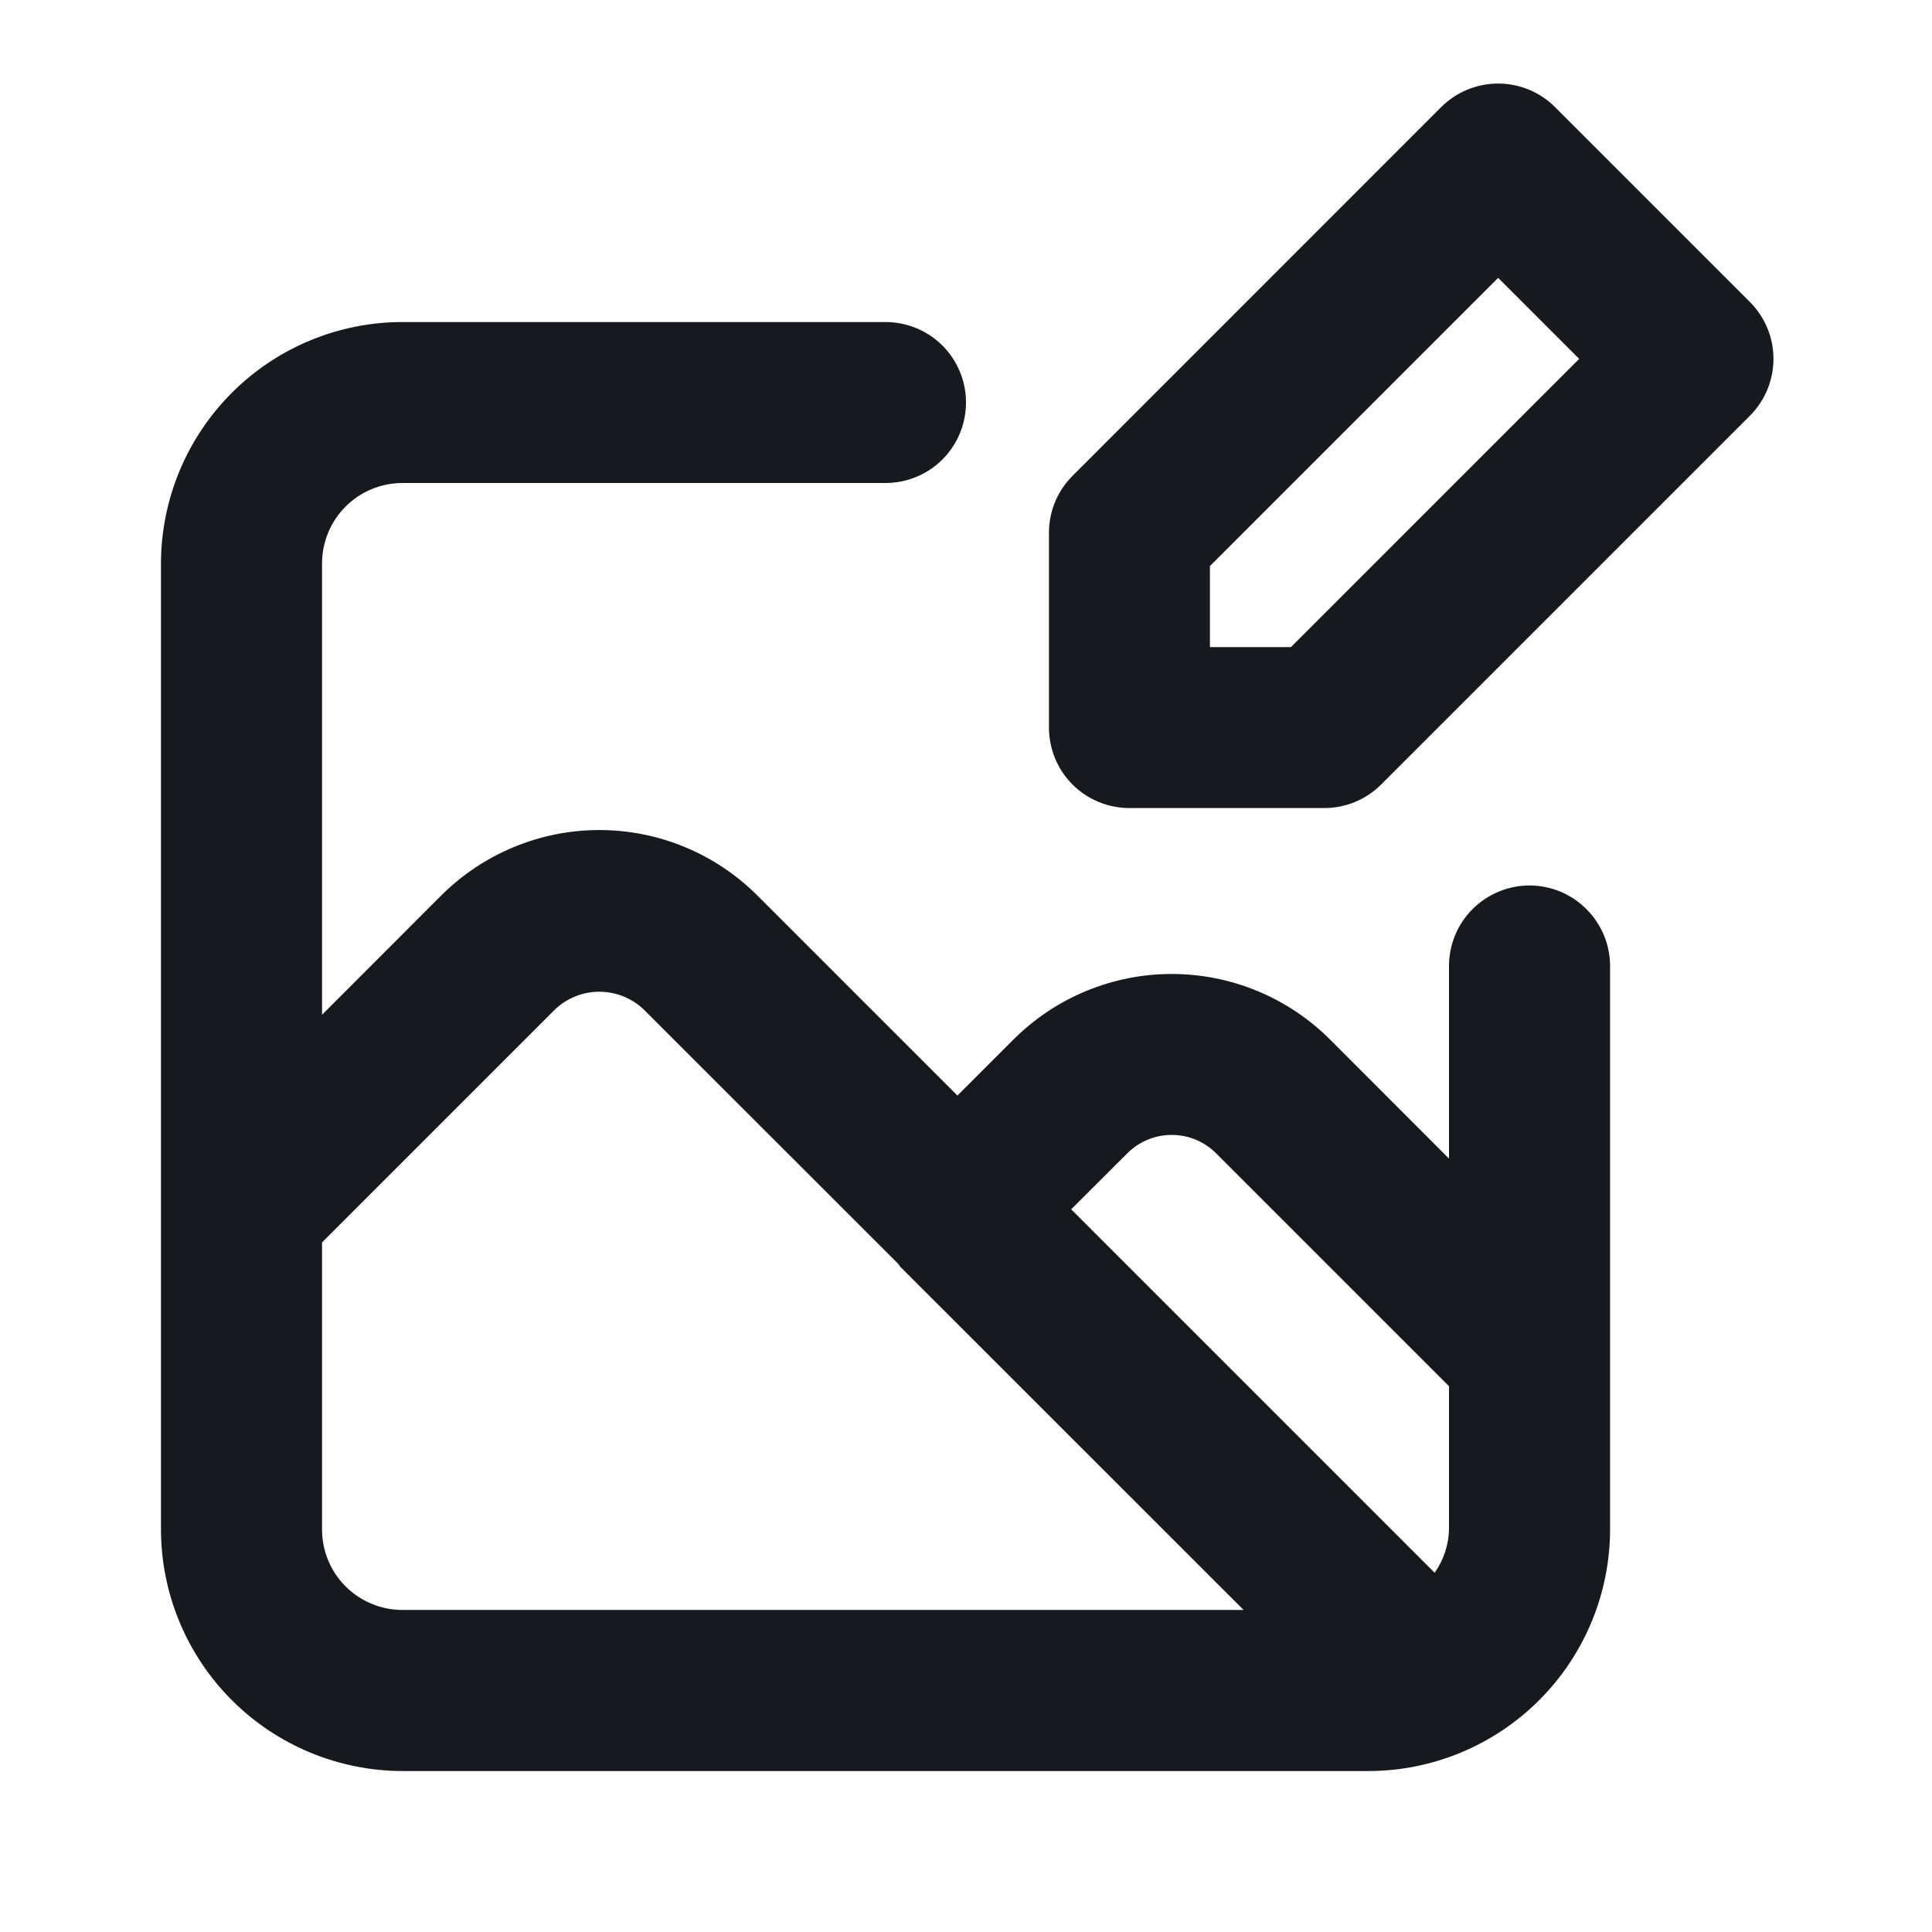
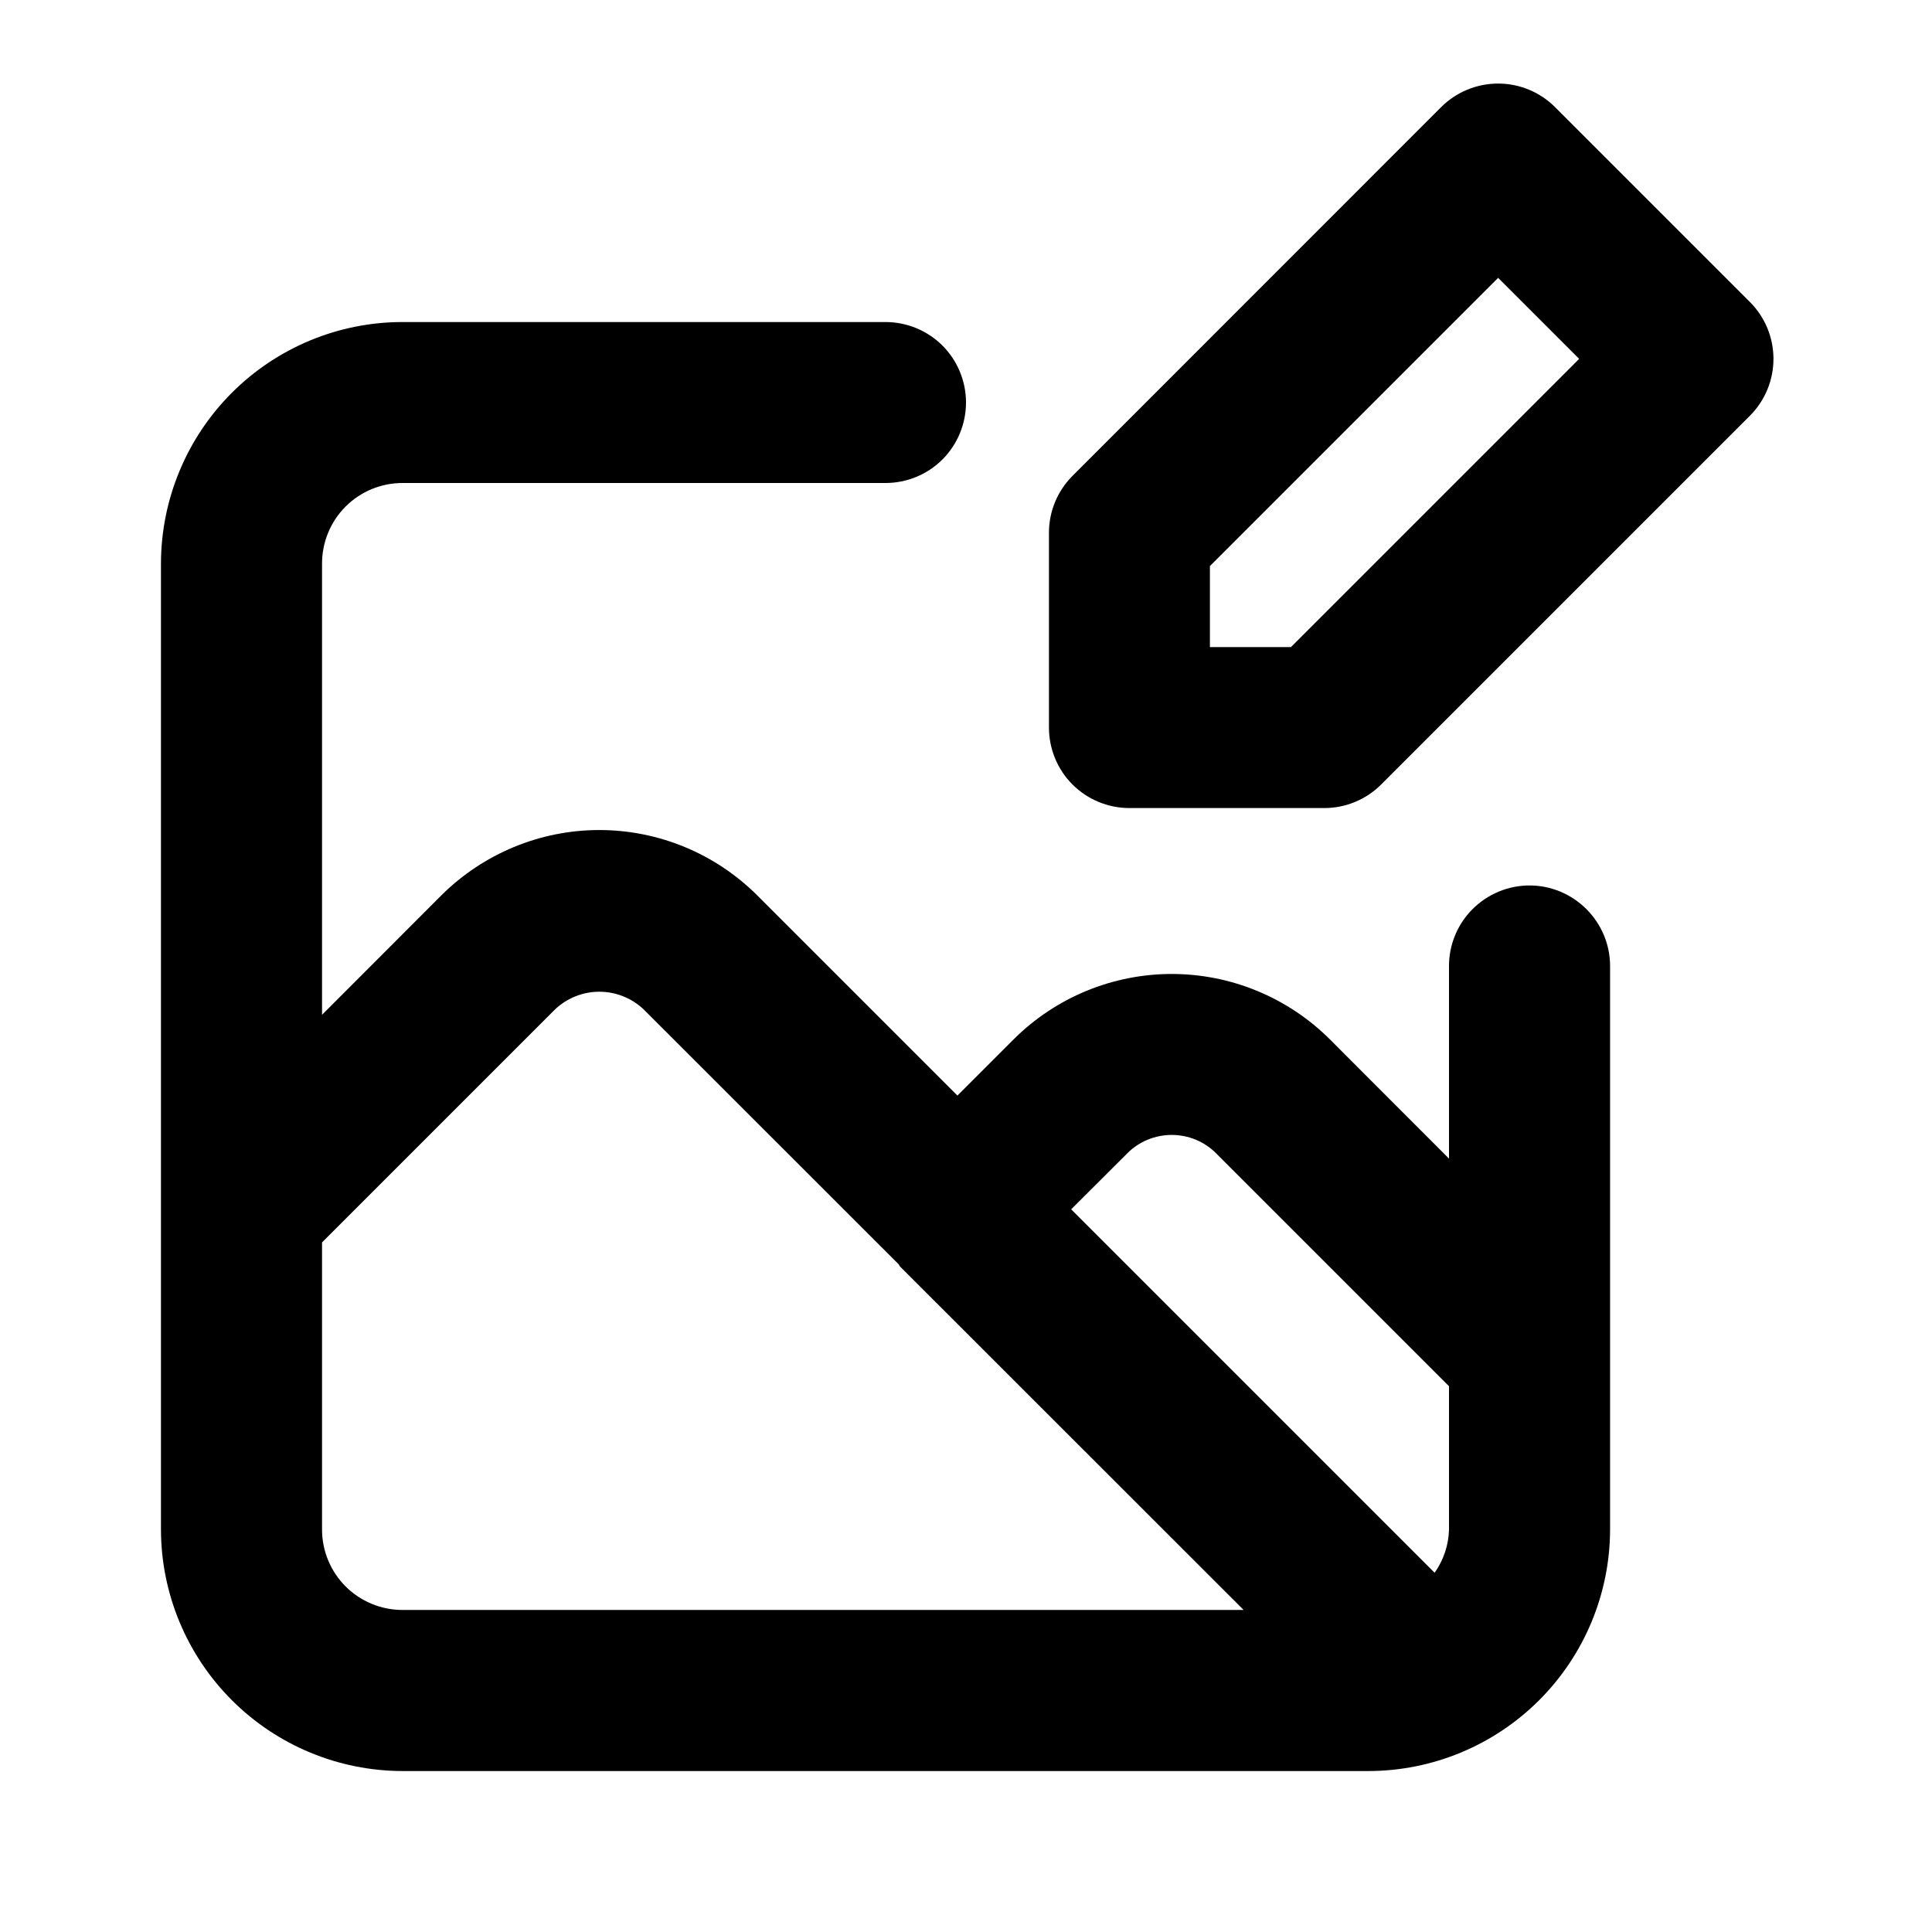
- <svg xmlns="http://www.w3.org/2000/svg" width="16" height="16" viewBox="0 0 16 16" fill="none">
-   <path d="M14.492 2.501L12.878 0.887C12.753 0.762 12.584 0.692 12.407 0.692C12.23 0.692 12.06 0.762 11.935 0.887L8.882 3.941C8.757 4.066 8.687 4.235 8.687 4.412V6.025C8.687 6.202 8.757 6.372 8.882 6.497C9.007 6.622 9.177 6.692 9.354 6.692H10.967C11.144 6.692 11.313 6.622 11.438 6.497L14.492 3.443C14.617 3.318 14.687 3.149 14.687 2.972C14.687 2.795 14.617 2.626 14.492 2.501ZM10.691 5.359H10.02V4.688L12.407 2.301L13.078 2.972L10.691 5.359ZM12.667 7.333C12.49 7.333 12.32 7.404 12.195 7.529C12.07 7.654 12 7.823 12 8V9.595L11.014 8.608C10.666 8.261 10.195 8.066 9.704 8.066C9.213 8.066 8.742 8.261 8.394 8.608L7.929 9.073L6.271 7.415C5.924 7.069 5.454 6.874 4.963 6.874C4.473 6.874 4.003 7.069 3.655 7.415L2.667 8.404V4.667C2.667 4.49 2.737 4.32 2.862 4.195C2.987 4.07 3.157 4 3.333 4H7.333C7.51 4 7.68 3.93 7.805 3.805C7.93 3.68 8 3.51 8 3.333C8 3.157 7.93 2.987 7.805 2.862C7.68 2.737 7.51 2.667 7.333 2.667H3.333C2.803 2.667 2.295 2.878 1.92 3.253C1.545 3.628 1.334 4.136 1.333 4.667V12.667C1.334 13.197 1.545 13.705 1.92 14.08C2.295 14.455 2.803 14.666 3.333 14.667H11.334C11.864 14.666 12.372 14.455 12.747 14.08C13.122 13.705 13.333 13.197 13.334 12.667V8C13.334 7.823 13.263 7.654 13.138 7.529C13.013 7.404 12.844 7.333 12.667 7.333ZM3.333 13.333C3.157 13.333 2.987 13.263 2.862 13.138C2.737 13.013 2.667 12.843 2.667 12.667V10.289L4.598 8.358C4.697 8.265 4.828 8.213 4.963 8.213C5.099 8.213 5.23 8.265 5.329 8.358L7.441 10.469C7.447 10.476 7.449 10.484 7.454 10.489L10.299 13.333H3.333ZM12 12.667C11.997 12.795 11.955 12.92 11.881 13.025L8.871 10.015L9.337 9.55C9.434 9.453 9.566 9.399 9.704 9.399C9.841 9.399 9.973 9.453 10.07 9.55L12 11.48V12.667Z" fill="#18191F" />
+ <svg xmlns="http://www.w3.org/2000/svg" width="16" height="16" viewBox="0 0 16 16" fill="current">
+   <path d="M14.492 2.501L12.878 0.887C12.753 0.762 12.584 0.692 12.407 0.692C12.23 0.692 12.06 0.762 11.935 0.887L8.882 3.941C8.757 4.066 8.687 4.235 8.687 4.412V6.025C8.687 6.202 8.757 6.372 8.882 6.497C9.007 6.622 9.177 6.692 9.354 6.692H10.967C11.144 6.692 11.313 6.622 11.438 6.497L14.492 3.443C14.617 3.318 14.687 3.149 14.687 2.972C14.687 2.795 14.617 2.626 14.492 2.501ZM10.691 5.359H10.02V4.688L12.407 2.301L13.078 2.972L10.691 5.359ZM12.667 7.333C12.49 7.333 12.32 7.404 12.195 7.529C12.07 7.654 12 7.823 12 8V9.595L11.014 8.608C10.666 8.261 10.195 8.066 9.704 8.066C9.213 8.066 8.742 8.261 8.394 8.608L7.929 9.073L6.271 7.415C5.924 7.069 5.454 6.874 4.963 6.874C4.473 6.874 4.003 7.069 3.655 7.415L2.667 8.404V4.667C2.667 4.49 2.737 4.32 2.862 4.195C2.987 4.07 3.157 4 3.333 4H7.333C7.51 4 7.68 3.93 7.805 3.805C7.93 3.68 8 3.51 8 3.333C8 3.157 7.93 2.987 7.805 2.862C7.68 2.737 7.51 2.667 7.333 2.667H3.333C2.803 2.667 2.295 2.878 1.92 3.253C1.545 3.628 1.334 4.136 1.333 4.667V12.667C1.334 13.197 1.545 13.705 1.92 14.08C2.295 14.455 2.803 14.666 3.333 14.667H11.334C11.864 14.666 12.372 14.455 12.747 14.08C13.122 13.705 13.333 13.197 13.334 12.667V8C13.334 7.823 13.263 7.654 13.138 7.529C13.013 7.404 12.844 7.333 12.667 7.333ZM3.333 13.333C3.157 13.333 2.987 13.263 2.862 13.138C2.737 13.013 2.667 12.843 2.667 12.667V10.289L4.598 8.358C4.697 8.265 4.828 8.213 4.963 8.213C5.099 8.213 5.23 8.265 5.329 8.358L7.441 10.469C7.447 10.476 7.449 10.484 7.454 10.489L10.299 13.333H3.333ZM12 12.667C11.997 12.795 11.955 12.92 11.881 13.025L8.871 10.015L9.337 9.55C9.434 9.453 9.566 9.399 9.704 9.399C9.841 9.399 9.973 9.453 10.07 9.55L12 11.48V12.667Z" fill="current" />
</svg>
